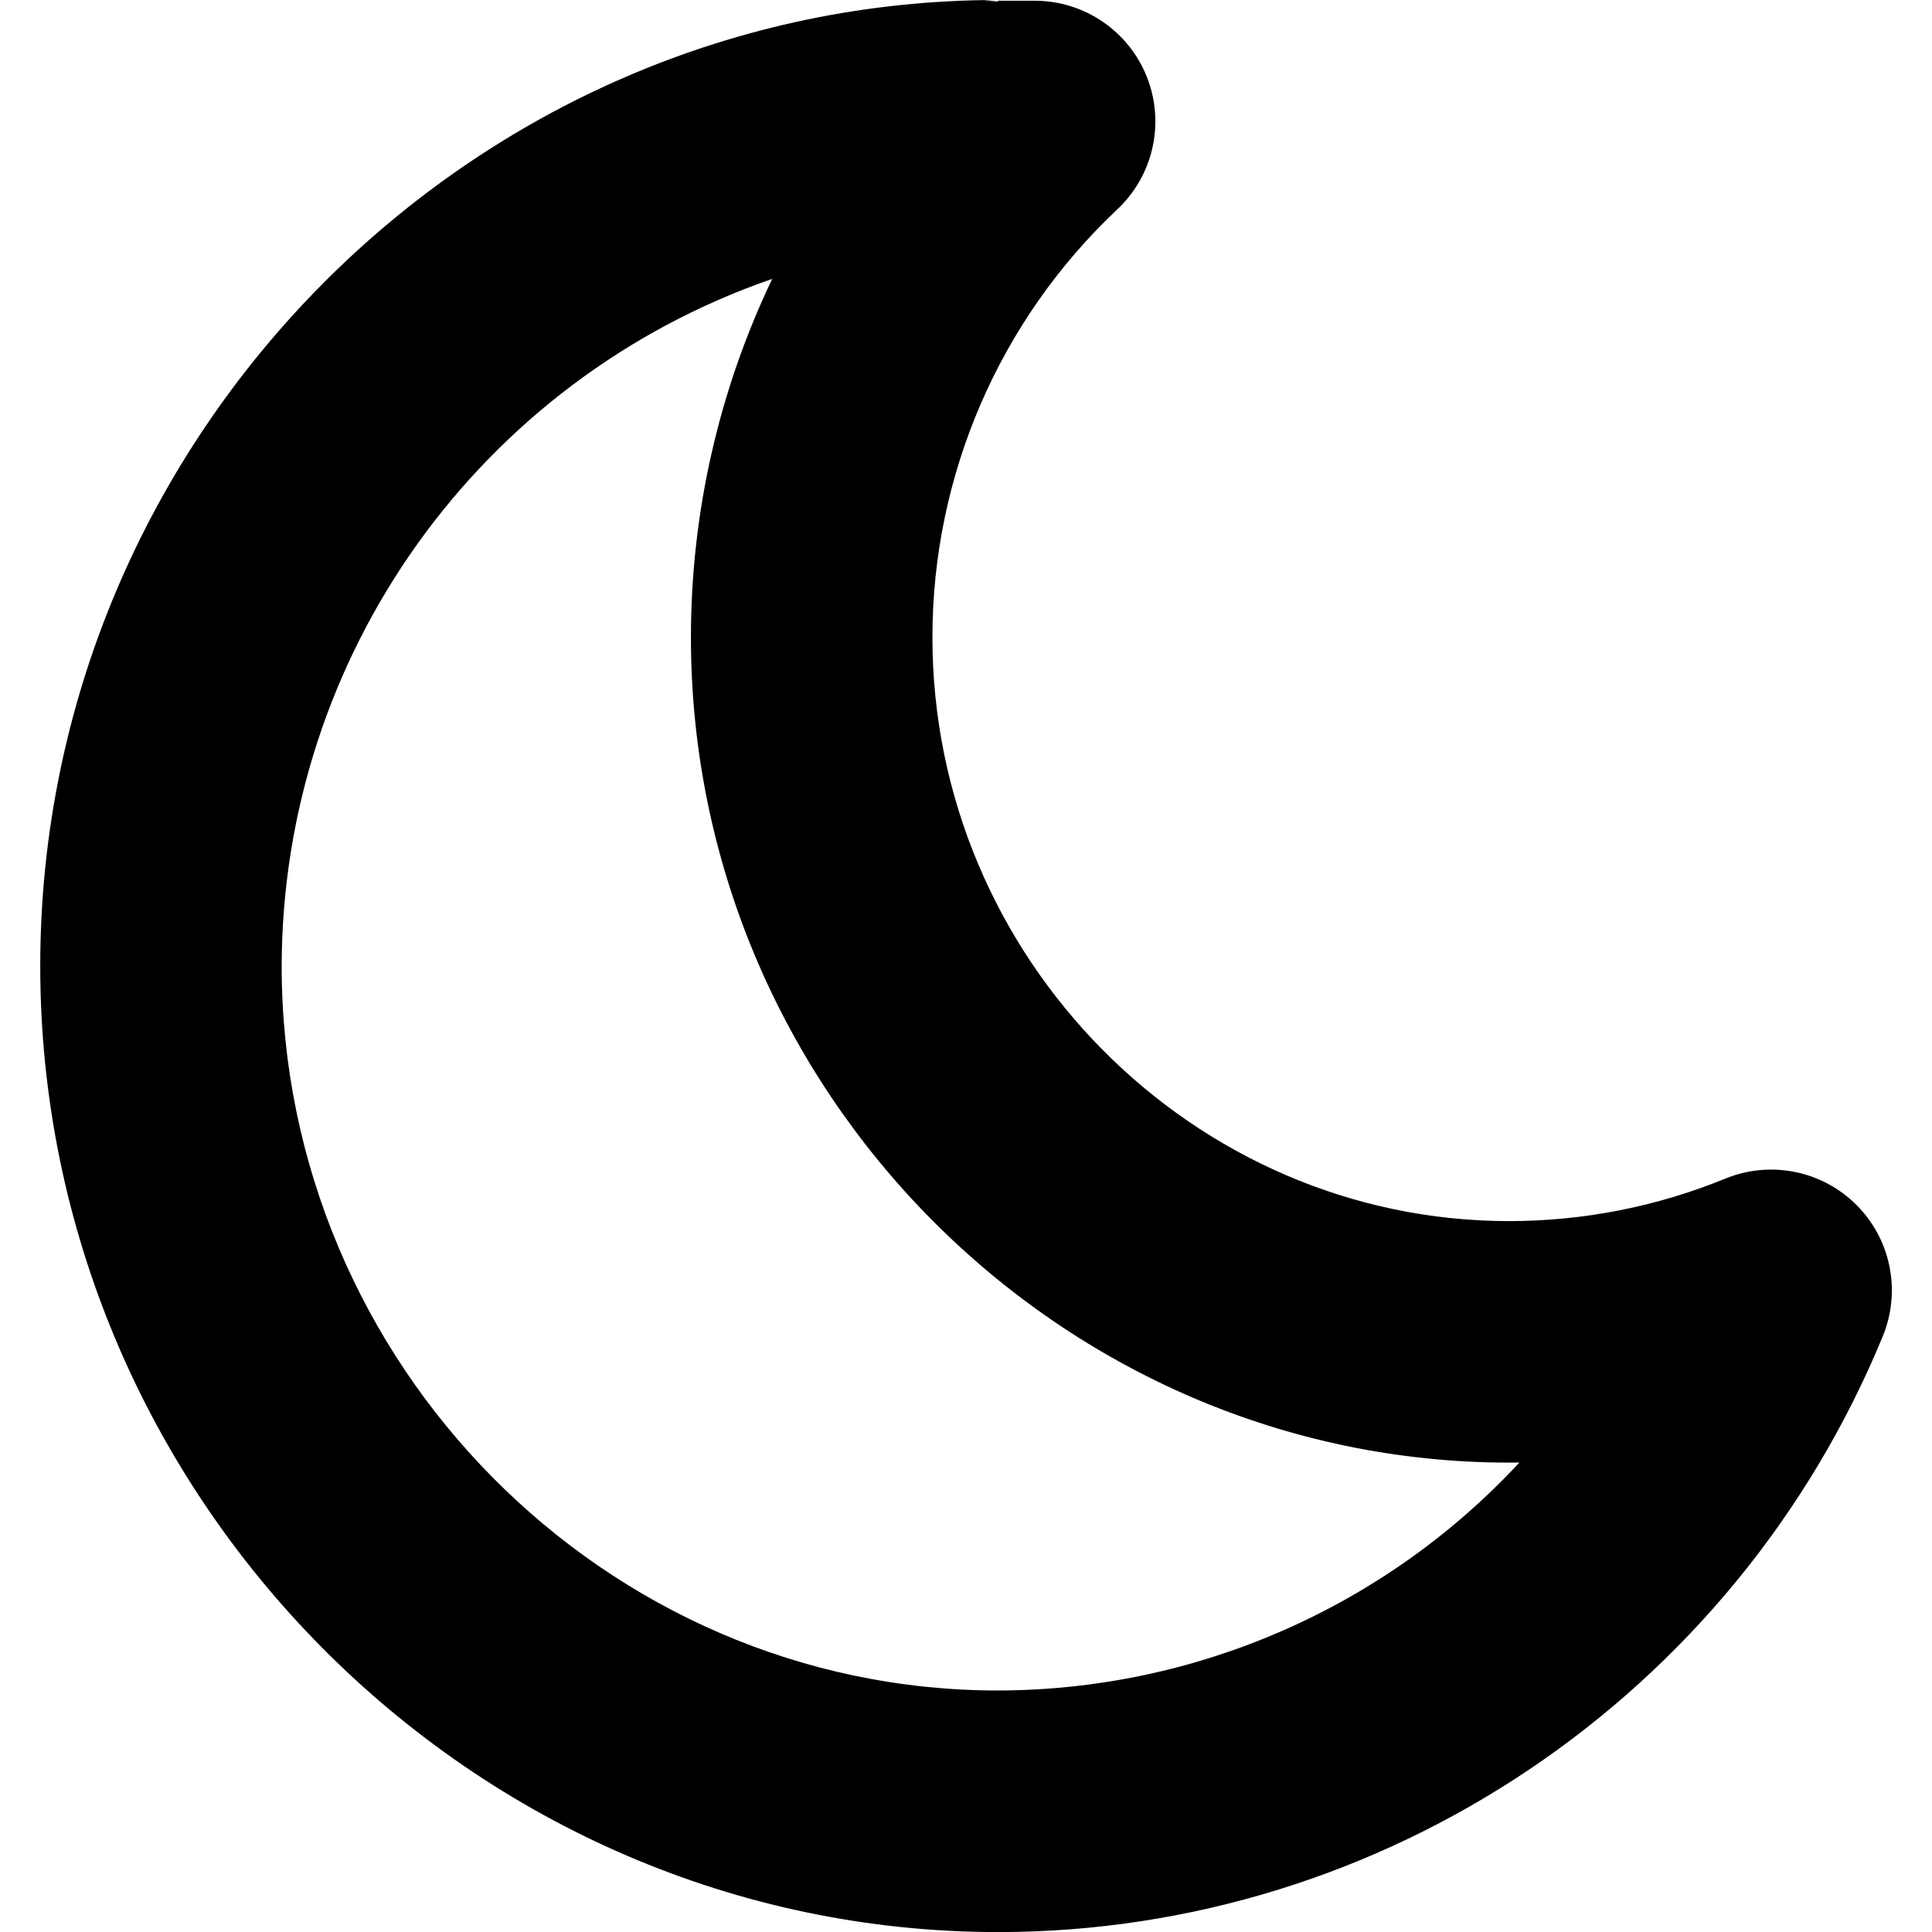
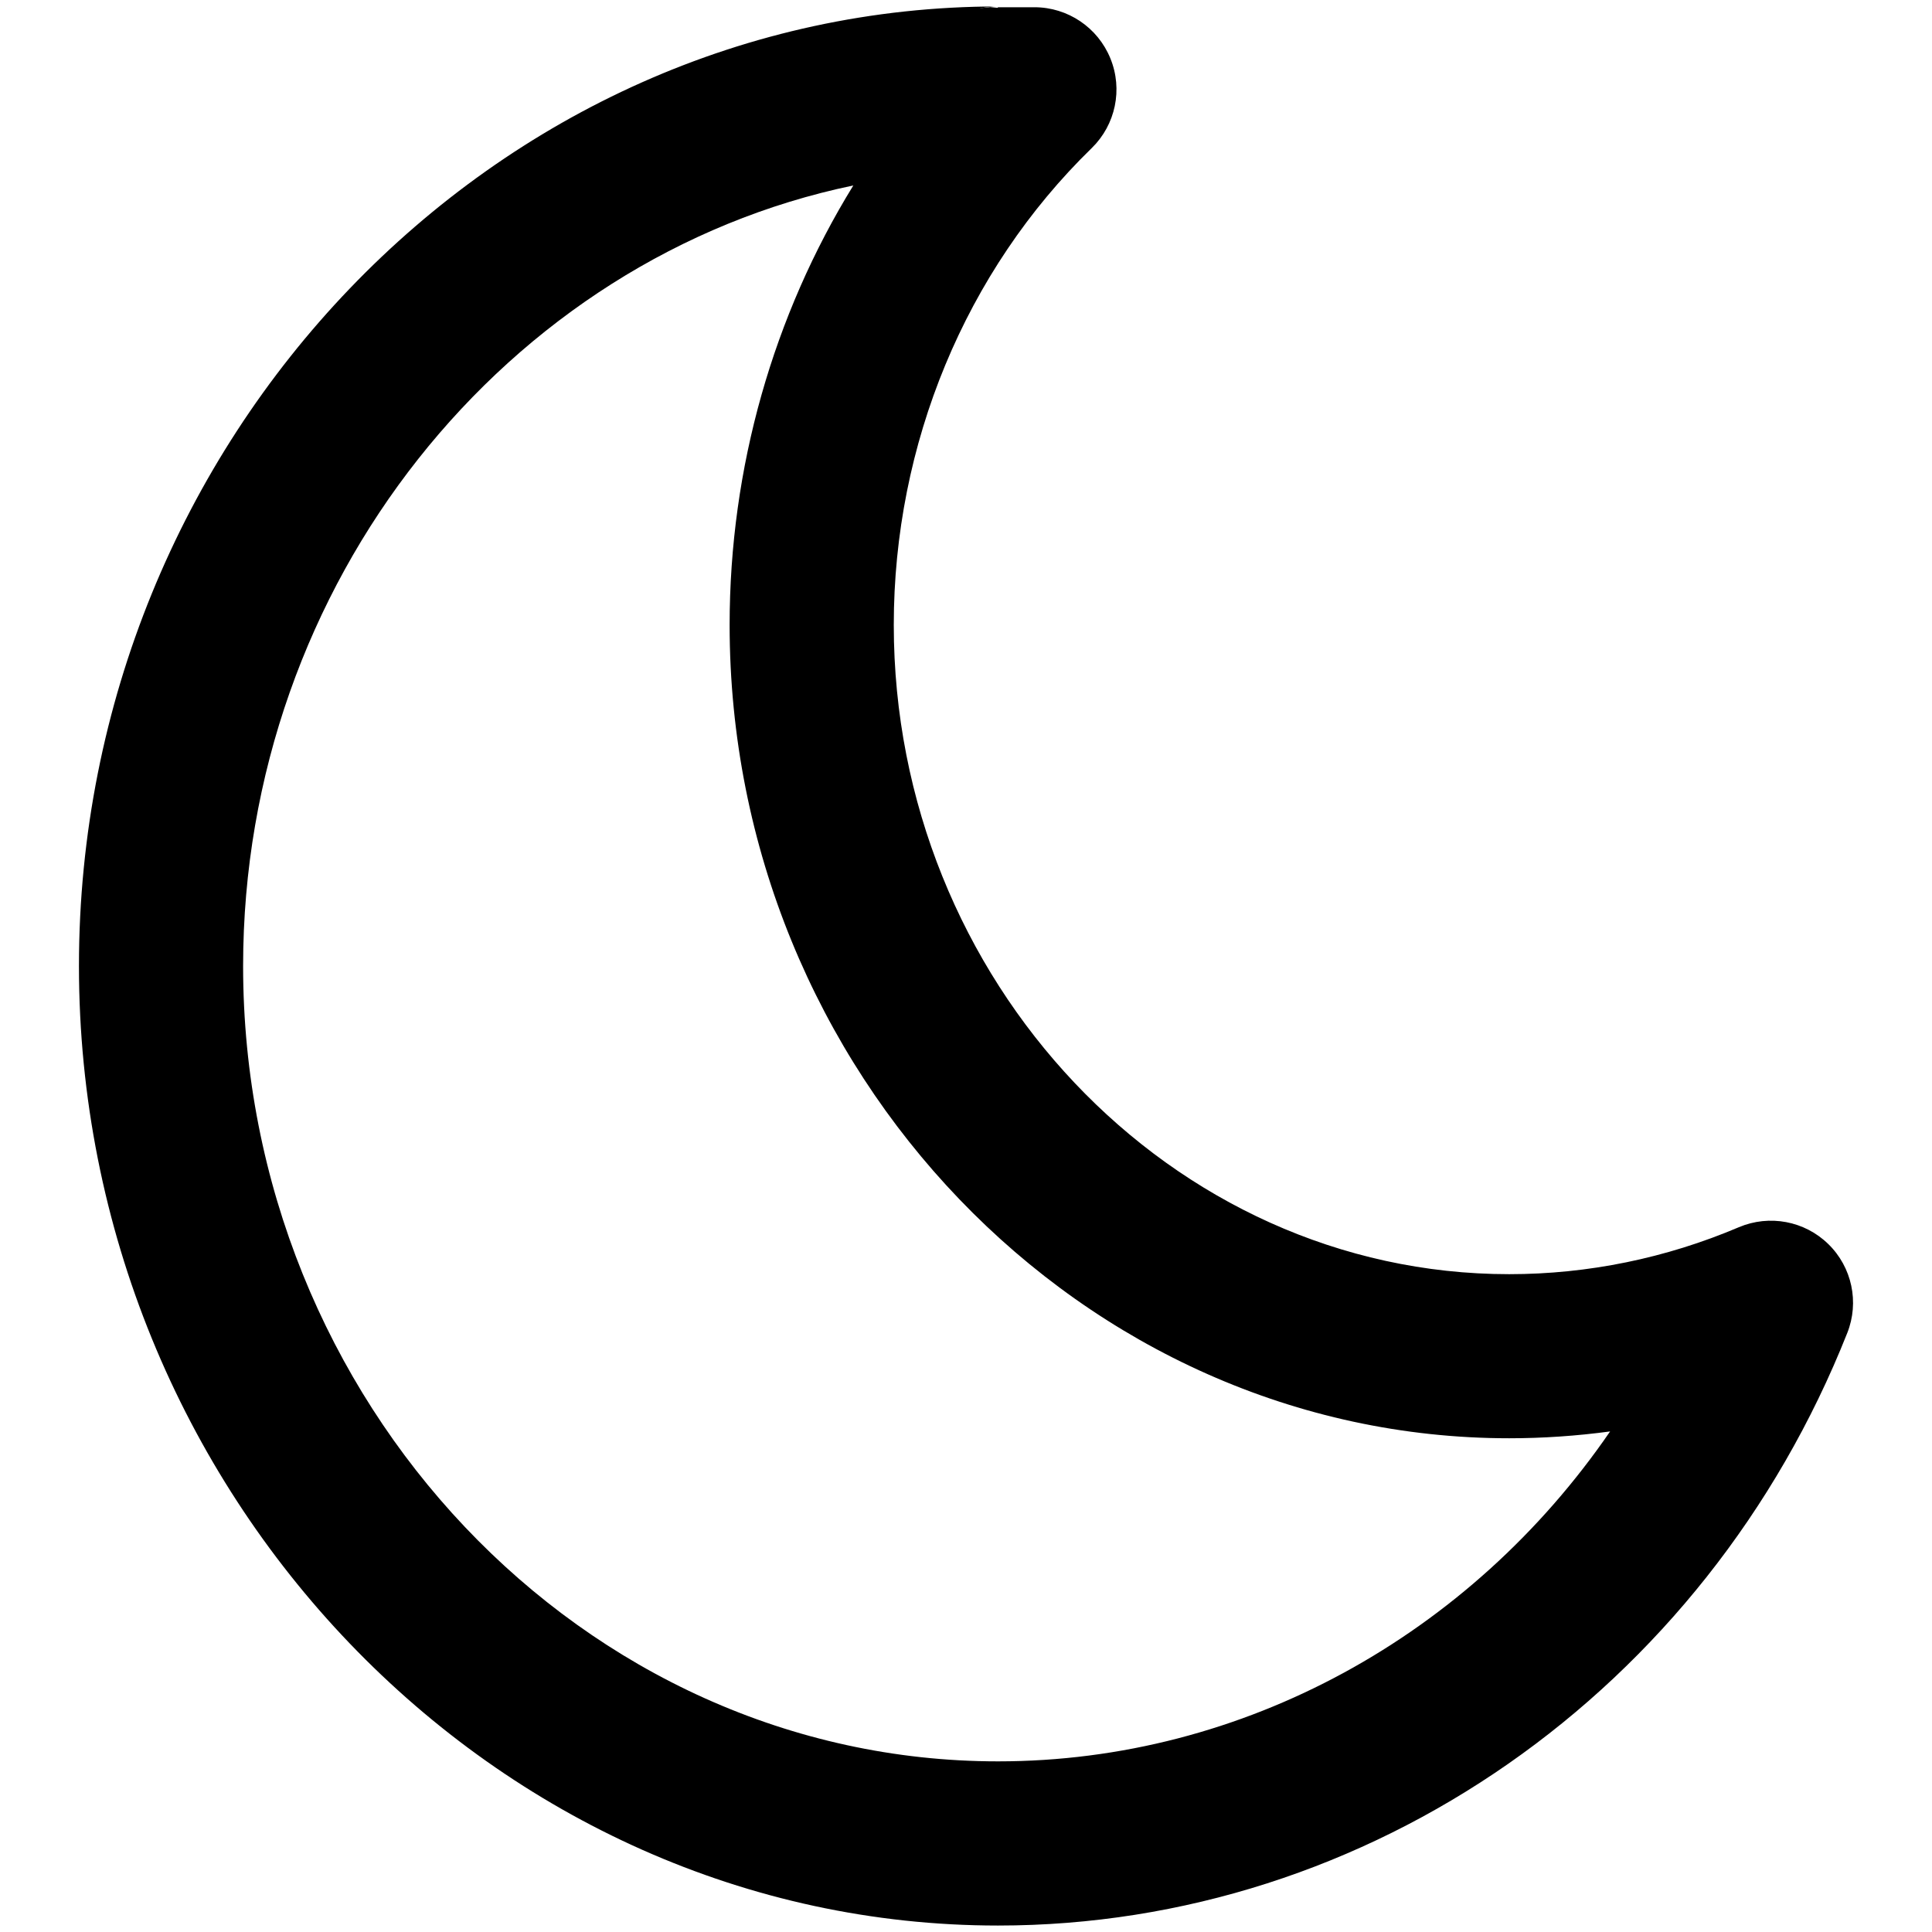
- <svg xmlns="http://www.w3.org/2000/svg" xml:space="preserve" style="fill-rule:evenodd;clip-rule:evenodd;stroke-linejoin:round;stroke-miterlimit:2" viewBox="0 0 24 24">
-   <ellipse cx="17.63" cy="6.876" rx=".171" ry=".188" transform="matrix(5.81427 0 0 5.49352 -90.275 -36.232)" />
-   <path d="M12.23.01c.82 0 1.494.68 1.494 1.532 0 .851-.674 1.532-1.494 1.532s-1.494-.68-1.494-1.532S11.41.009 12.23.009m0 .999c-.279 0-.494.242-.494.533 0 .29.215.533.494.533.28 0 .494-.242.494-.533s-.215-.533-.494-.533" />
-   <path d="M10.898 1.407q.428-.524.926-.992l.572 1.447V.009h.454a1.499 1.499 0 0 1 1.026 2.595 7.3 7.3 0 0 0-2.293 5.315c0 3.974 3.23 7.25 7.165 7.25a7.1 7.1 0 0 0 2.685-.528 1.5 1.5 0 0 1 1.955 1.96c-1.842 4.473-6.193 7.4-10.99 7.4C5.875 24 .5 18.586.5 12S5.874.002 12.396 0a1.5 1.5 0 0 0-1.498 1.407M9.594 3.464A9.05 9.05 0 0 0 3.499 12c0 4.934 4.014 9 8.899 9a8.86 8.86 0 0 0 6.477-2.832l-.127.001c-5.572 0-10.165-4.623-10.165-10.25 0-1.559.352-3.08 1.01-4.455M10.896 1.5c0 .322.1.62.273.863.412.54 1.154.63 1.219.637-.117-.145-1.492-1.84-1.492-1.5" />
+ <svg xmlns="http://www.w3.org/2000/svg" width="100%" height="100%" viewBox="0 0 24 24" version="1.1" xml:space="preserve" style="fill-rule:evenodd;clip-rule:evenodd;stroke-linejoin:round;stroke-miterlimit:2;">
+   <g id="Expanded">
+     <g transform="matrix(2.98572,0,0,2.62339,-40.3366,-16.9009)">
+       <path d="M17.63,6.476L17.7,6.484L17.767,6.507L17.827,6.543L17.88,6.591L17.924,6.65L17.958,6.718L17.98,6.794L17.987,6.876L17.98,6.958L17.958,7.034L17.924,7.103L17.88,7.161L17.827,7.209L17.767,7.246L17.7,7.268L17.63,7.276L17.559,7.268L17.493,7.246L17.432,7.209L17.38,7.161L17.335,7.103L17.302,7.034L17.28,6.958L17.273,6.876L17.28,6.794L17.302,6.718L17.335,6.65L17.38,6.591L17.432,6.543L17.493,6.507L17.559,6.484L17.63,6.476ZM17.63,6.9C17.64,6.9 17.645,6.887 17.645,6.876C17.645,6.865 17.64,6.853 17.63,6.853C17.62,6.853 17.615,6.865 17.615,6.876C17.615,6.887 17.62,6.9 17.63,6.9Z" />
+     </g>
+     <g transform="matrix(1.15535,0,0,1.21111,-1.46855,-2.52364)">
+       <path d="M11.118,2.992C11.118,3.022 11.119,3.051 11.122,3.08C11.122,3.079 11.122,3.079 11.122,3.079C11.138,3.226 11.194,3.362 11.279,3.477C11.518,3.775 11.946,3.828 11.993,3.833C11.925,3.753 11.398,3.133 11.196,2.994C11.379,2.787 11.573,2.587 11.777,2.397L12,2.92L12,2.158L12.393,2.158C12.752,2.158 13.075,2.366 13.21,2.683C13.346,3 13.266,3.364 13.009,3.603C11.65,4.865 10.881,6.64 10.881,8.494C10.881,12.136 13.856,15.153 17.498,15.153C18.345,15.153 19.184,14.989 19.968,14.671C20.296,14.539 20.675,14.607 20.929,14.844C21.184,15.081 21.264,15.441 21.133,15.756C19.604,19.435 15.986,21.834 12.002,21.834C6.593,21.834 2.12,17.402 2.12,11.992C2.12,6.583 6.591,2.152 12,2.15C11.513,2.15 11.118,2.527 11.118,2.992ZM11.118,2.992C11.118,2.956 11.147,2.961 11.196,2.994C11.171,3.022 11.147,3.05 11.122,3.079C11.119,3.05 11.118,3.021 11.118,2.992ZM10.446,3.986C6.719,4.725 3.885,8.059 3.885,11.992C3.885,16.457 7.537,20.15 12.002,20.15C14.644,20.15 17.081,18.854 18.583,16.766C18.224,16.812 17.862,16.836 17.498,16.836C12.911,16.836 9.116,13.081 9.116,8.494C9.116,6.881 9.586,5.318 10.446,3.986Z" />
+     </g>
+   </g>
</svg>
